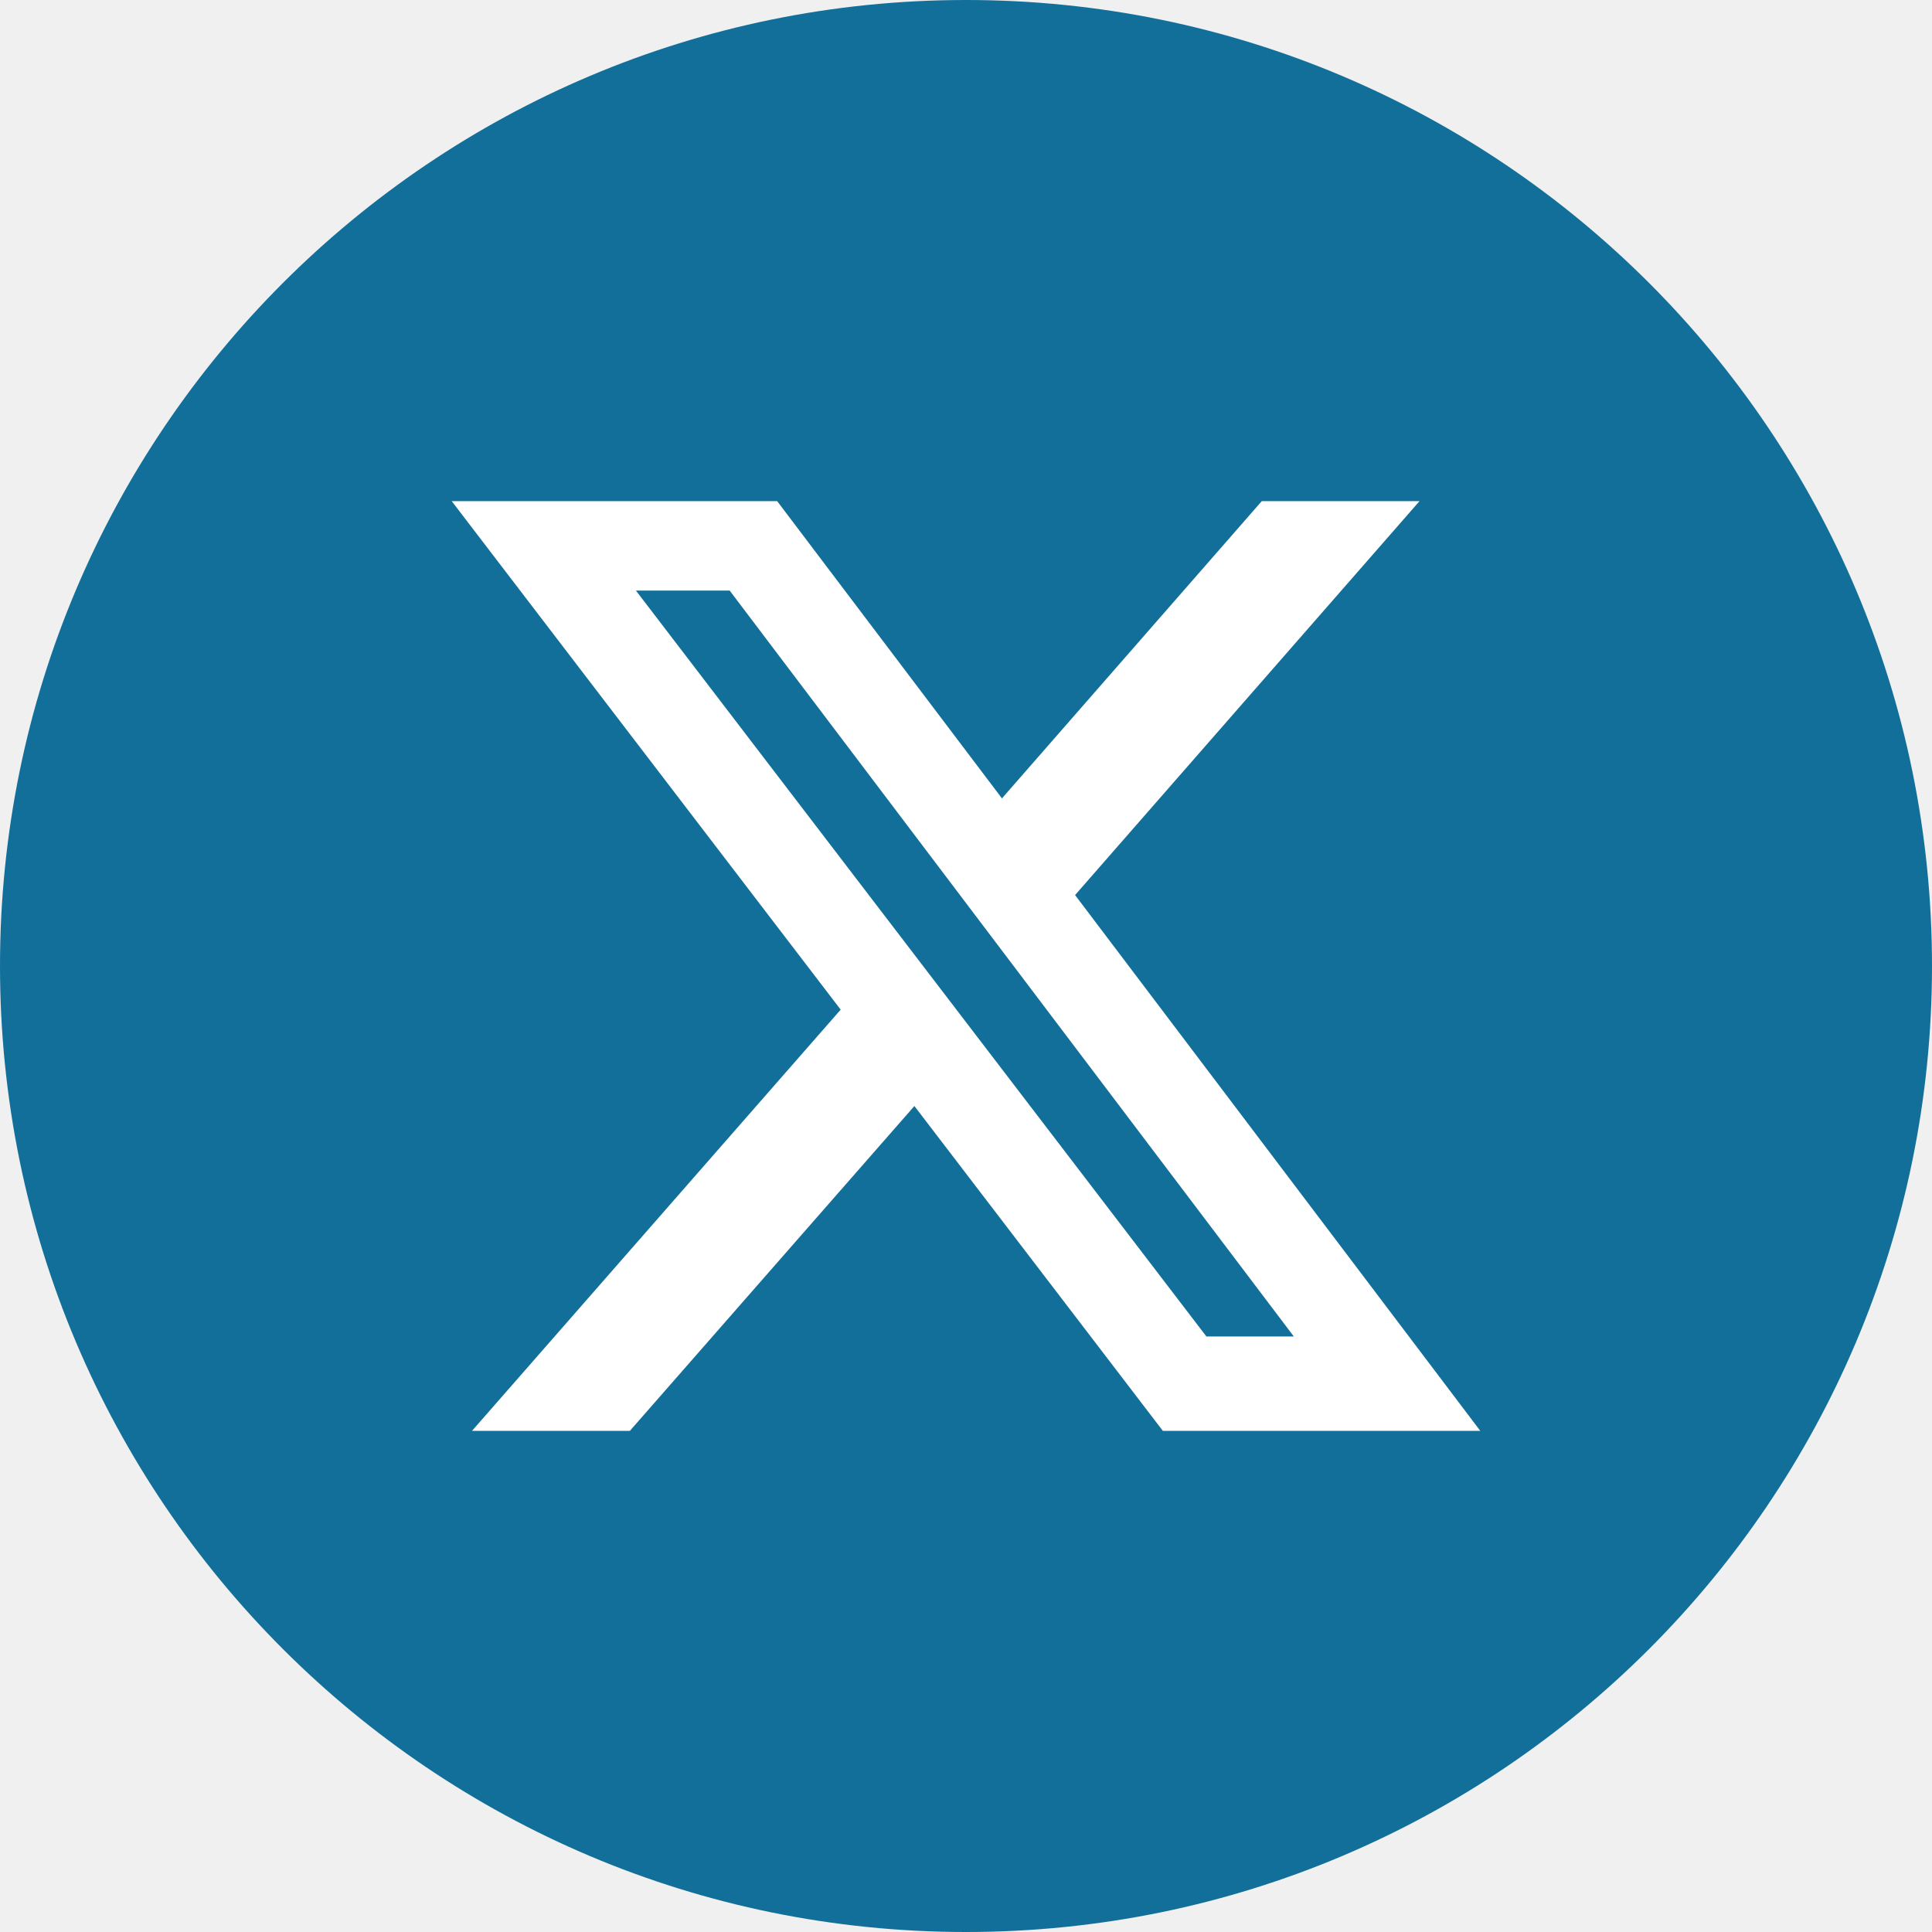
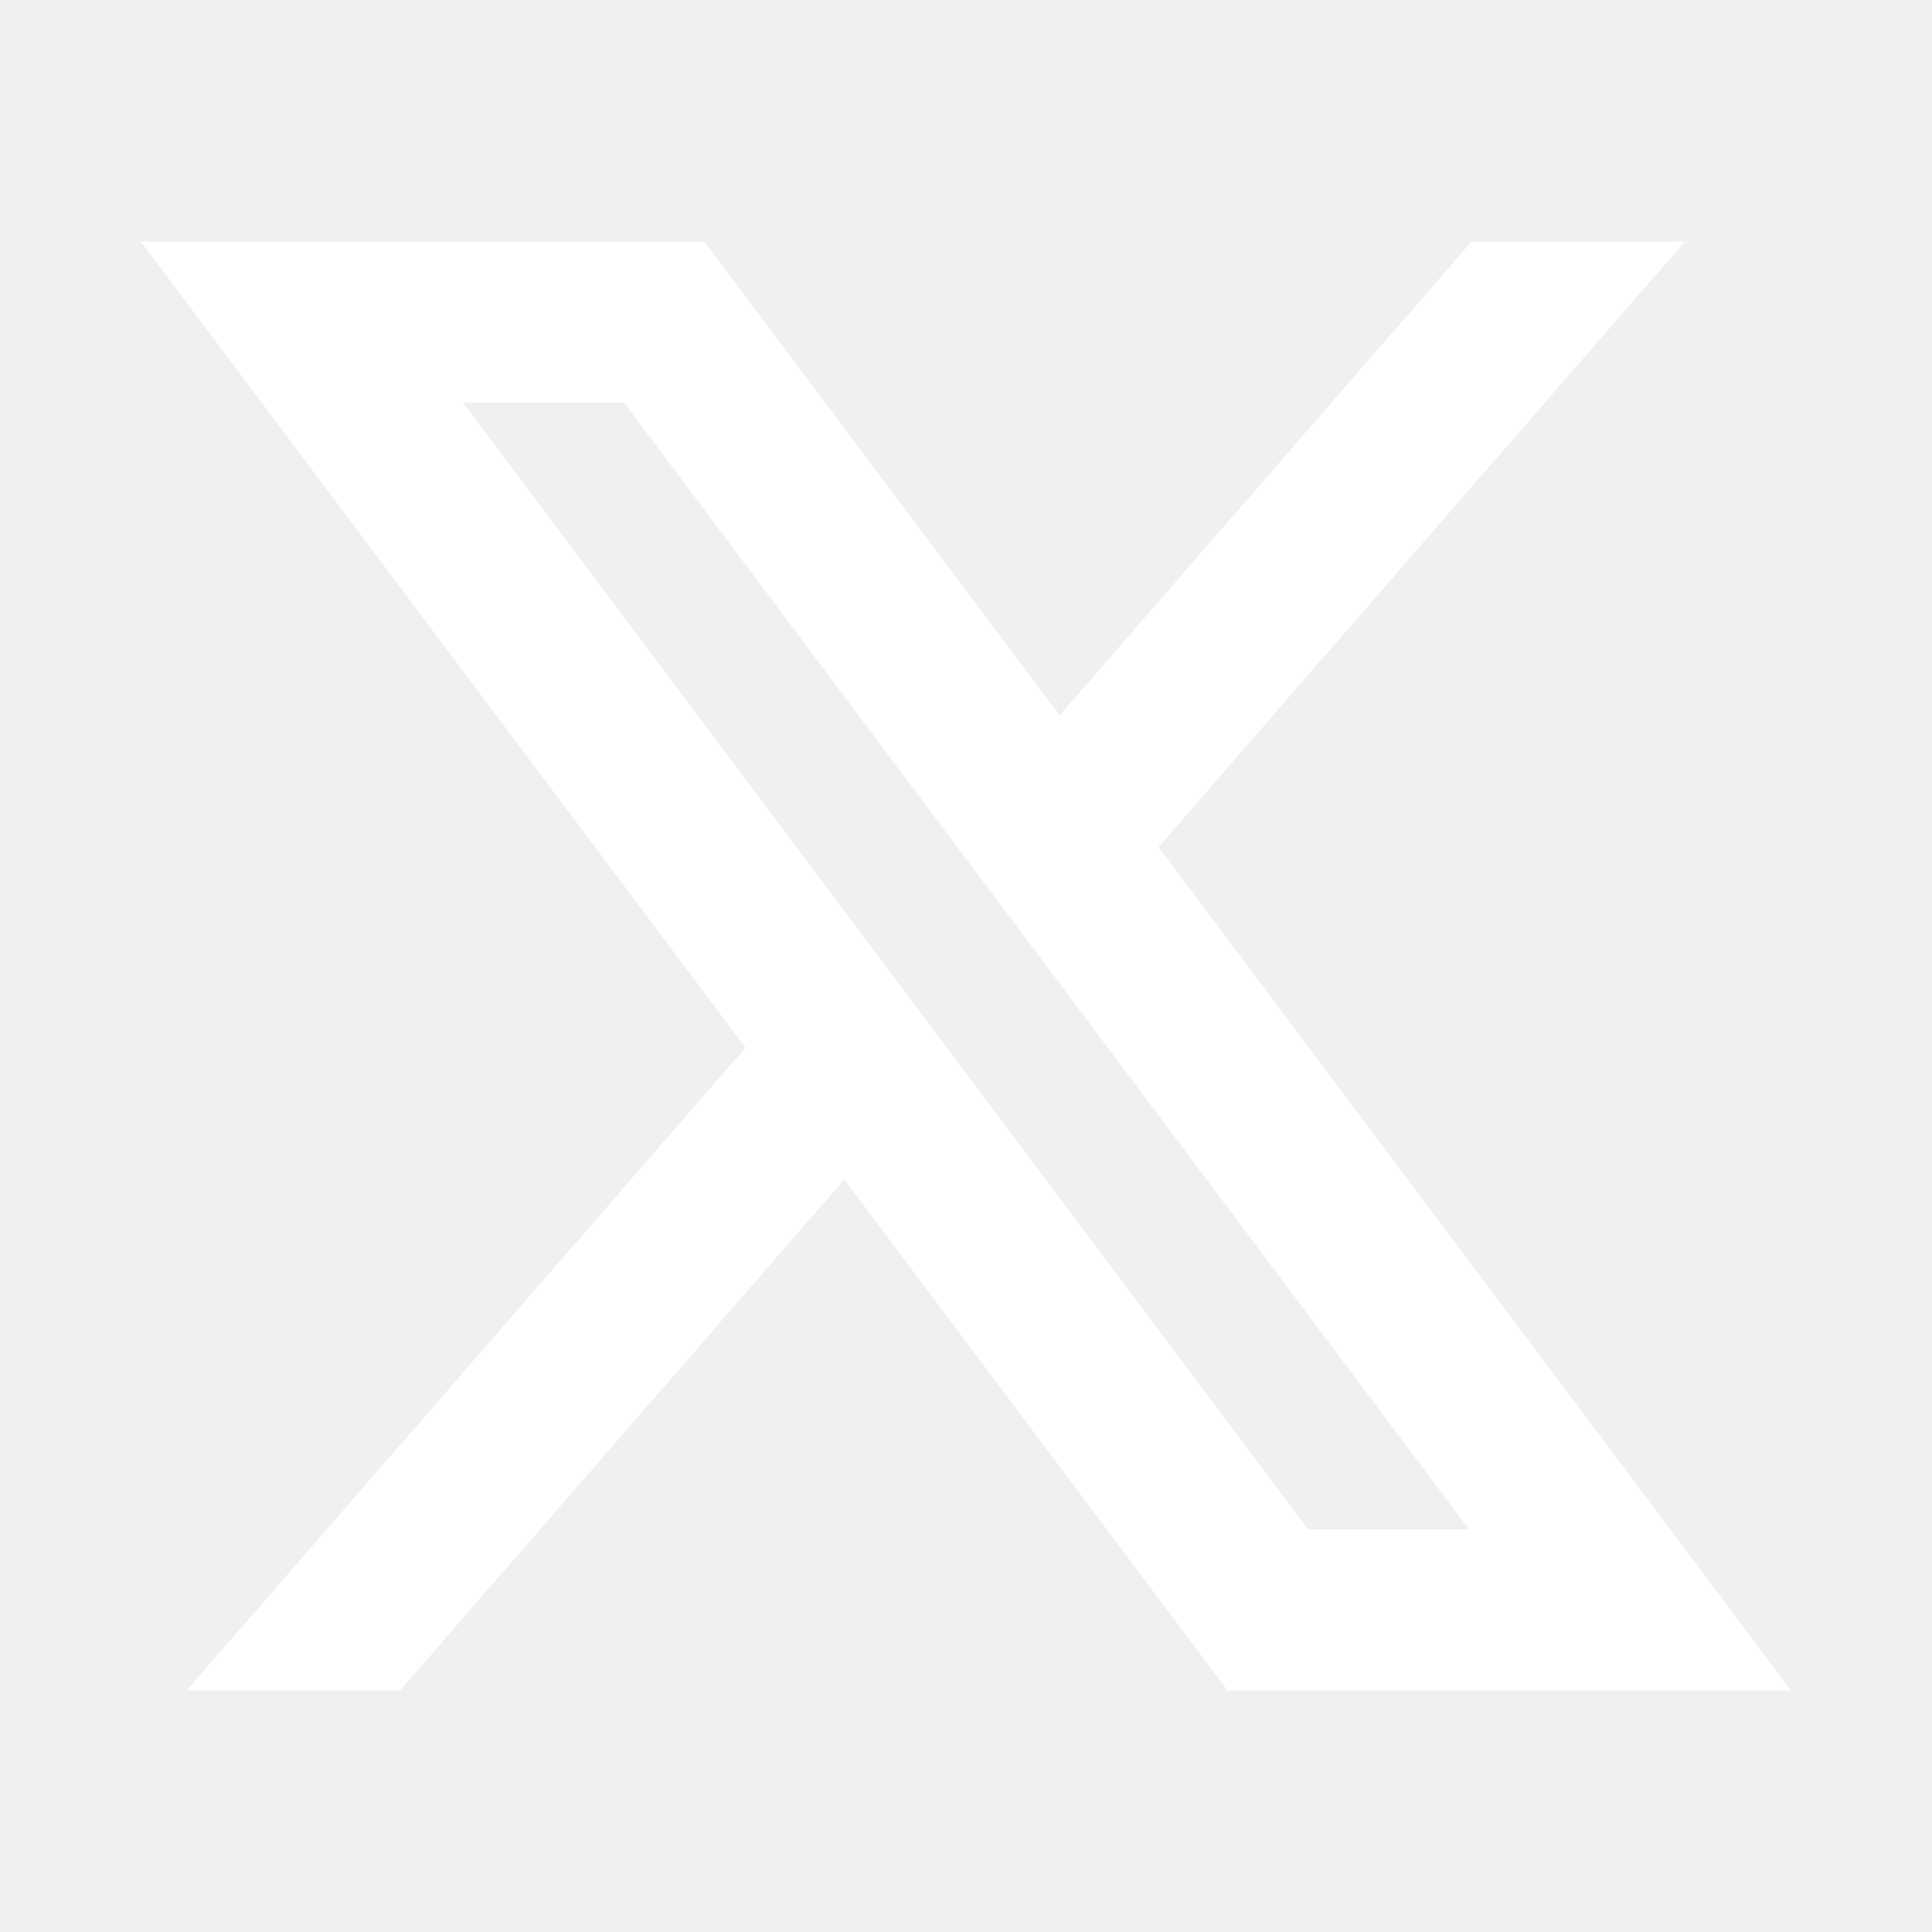
- <svg xmlns="http://www.w3.org/2000/svg" width="40" height="40" fill="none">
-   <g clip-path="url(#a)">
-     <path d="M0 0h40v40H0z" />
-     <circle cx="20" cy="20" r="20" fill="#126F9A" />
-     <path d="m18.94 22.889-5.9 6.736H9.772l7.64-8.729 1.527 1.993ZM20.723 16.554l5.401-6.179h3.266l-7.155 8.183-1.512-2.004Z" fill="#fff" />
-     <path d="M30.648 29.625h-6.572L9.352 10.375h6.738l14.558 19.25Zm-5.67-1.955h1.809l-11.68-15.443h-1.941L24.977 27.67Z" fill="#fff" />
-   </g>
-   <defs>
-     <clipPath id="a">
-       <path d="M0 0h40v40H0z" />
-     </clipPath>
-   </defs>
+ <svg xmlns="http://www.w3.org/2000/svg" viewBox="0 0 24 24" fill="rgba(255,255,255,1)">
+   <path fill="none" d="M0 0h24v24H0z" />
+   <path d="M10.488 14.651L15.25 21H22.25L14.392 10.522L20.931 3H18.281L13.164 8.886L8.75 3H1.75L9.261 13.014L2.319 21H4.969L10.488 14.651ZM16.25 19L5.75 5H7.75L18.25 19H16.25Z" />
</svg>
